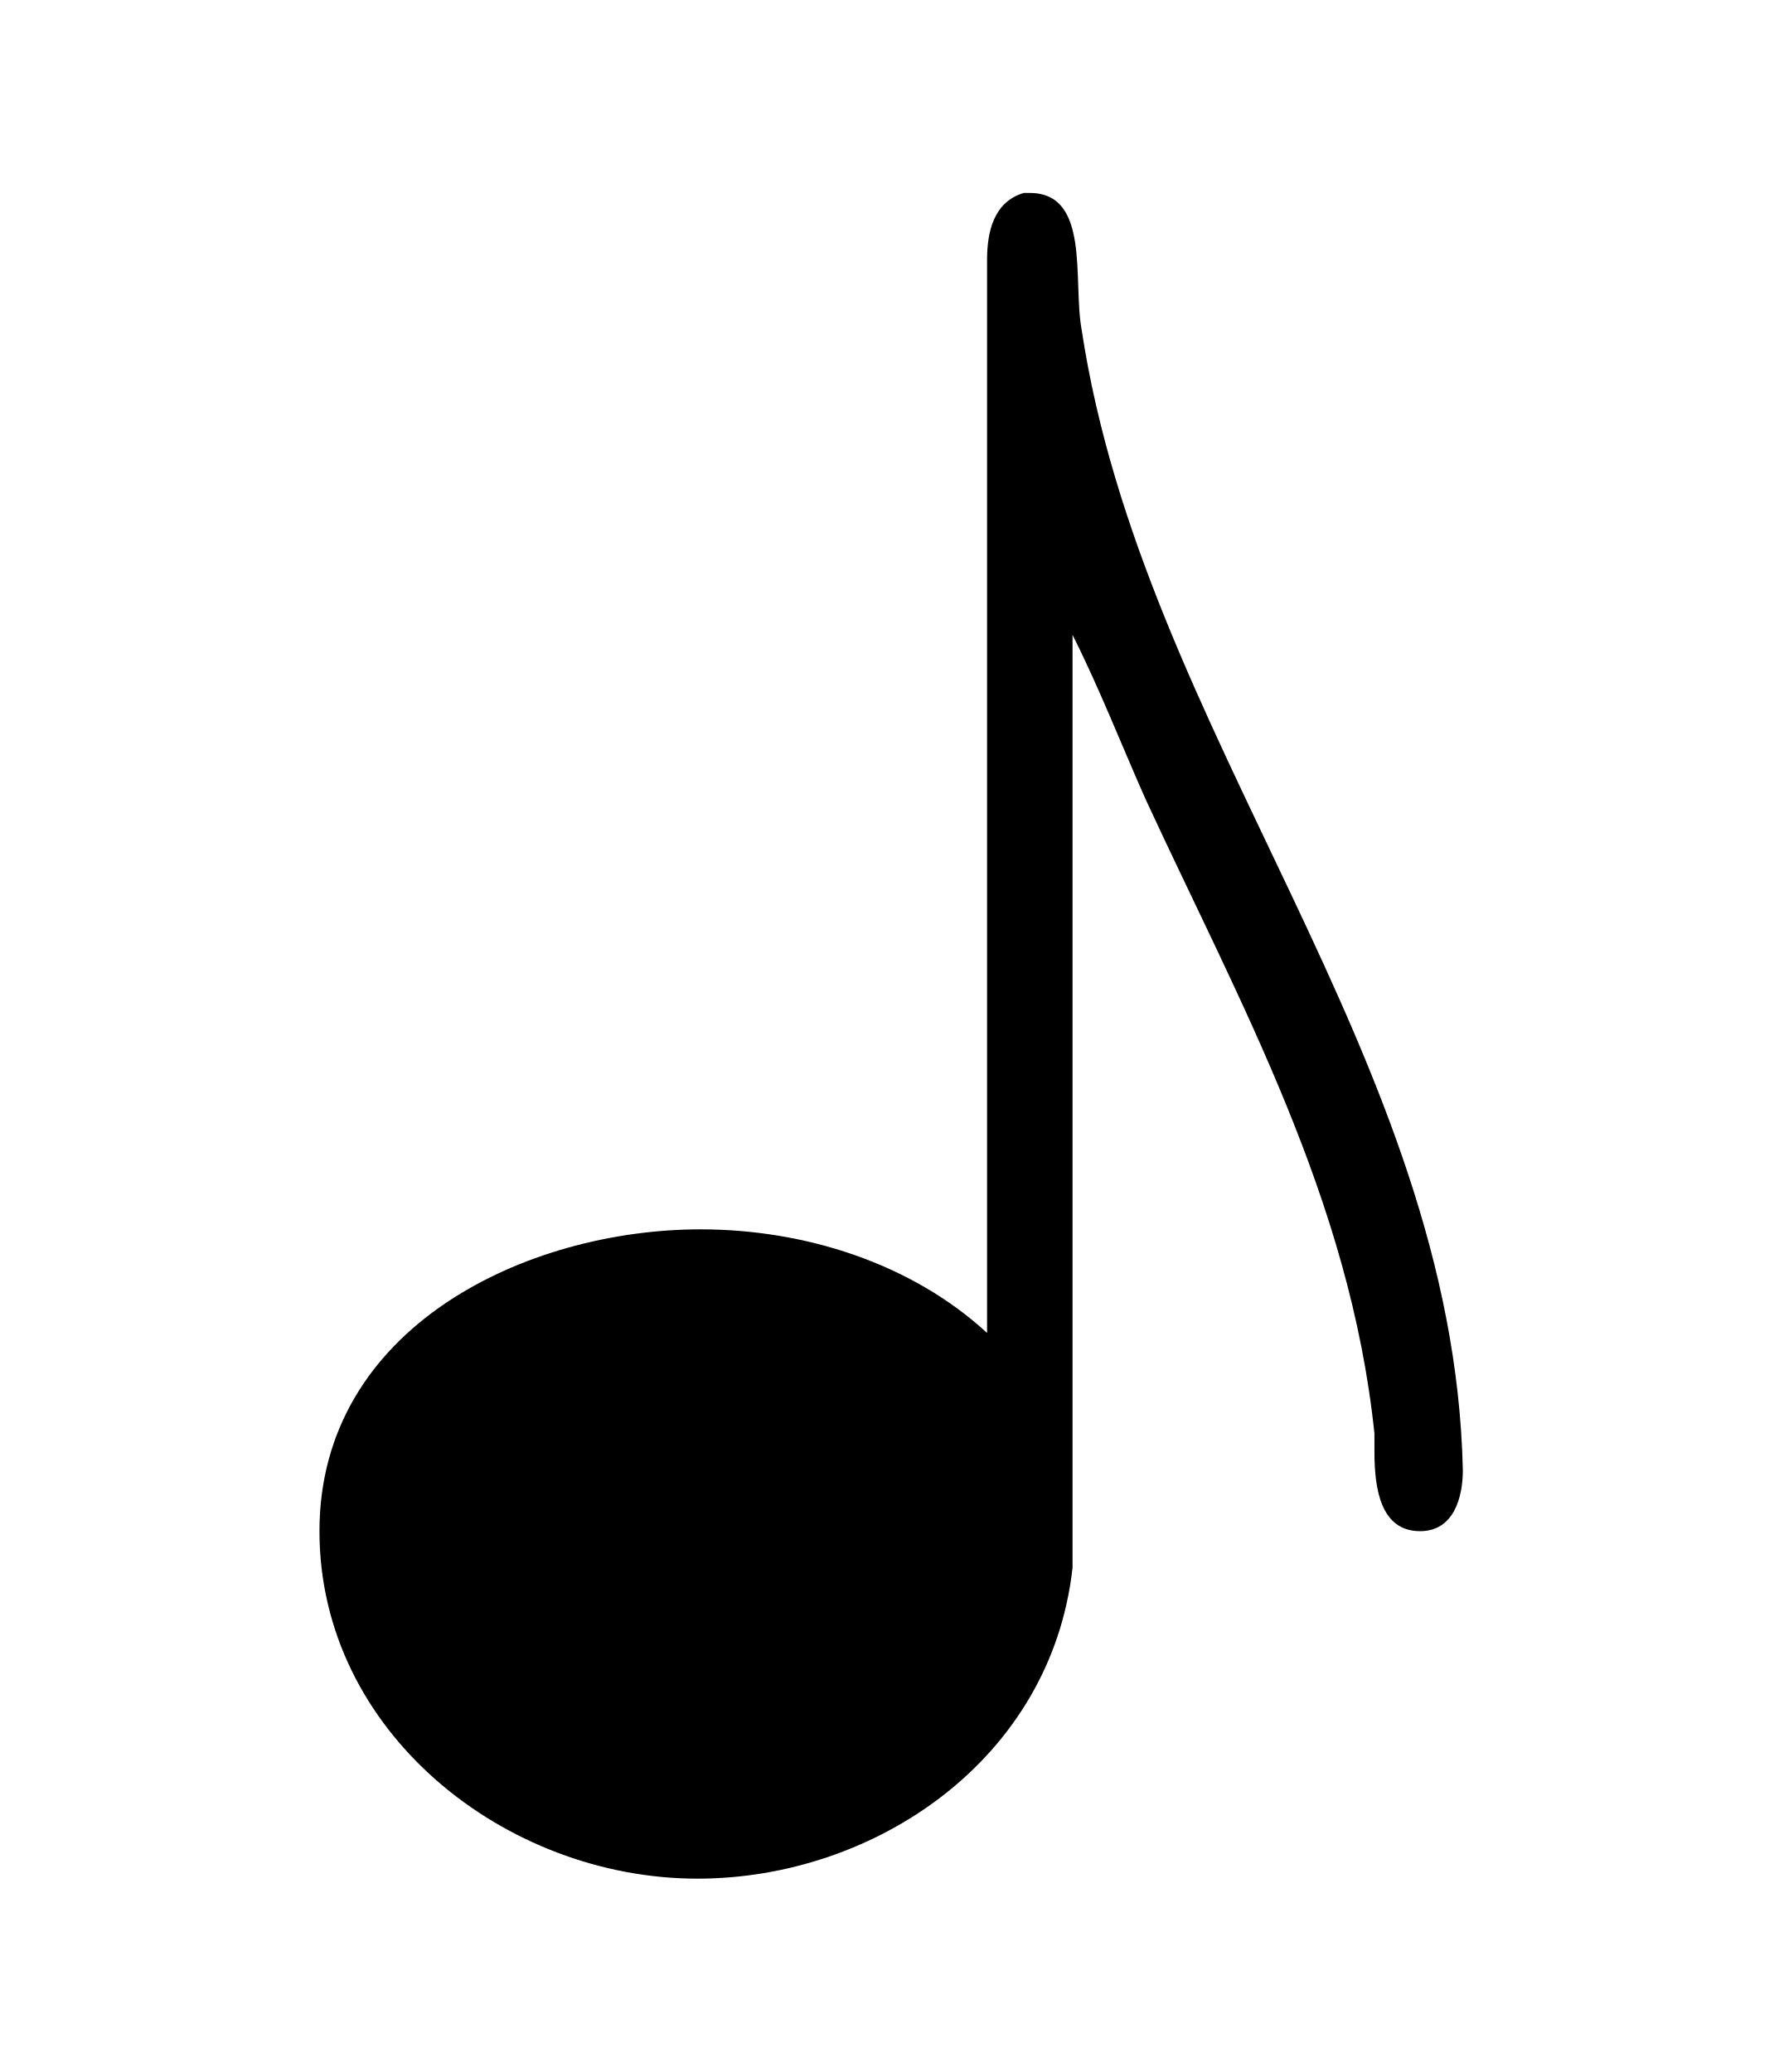
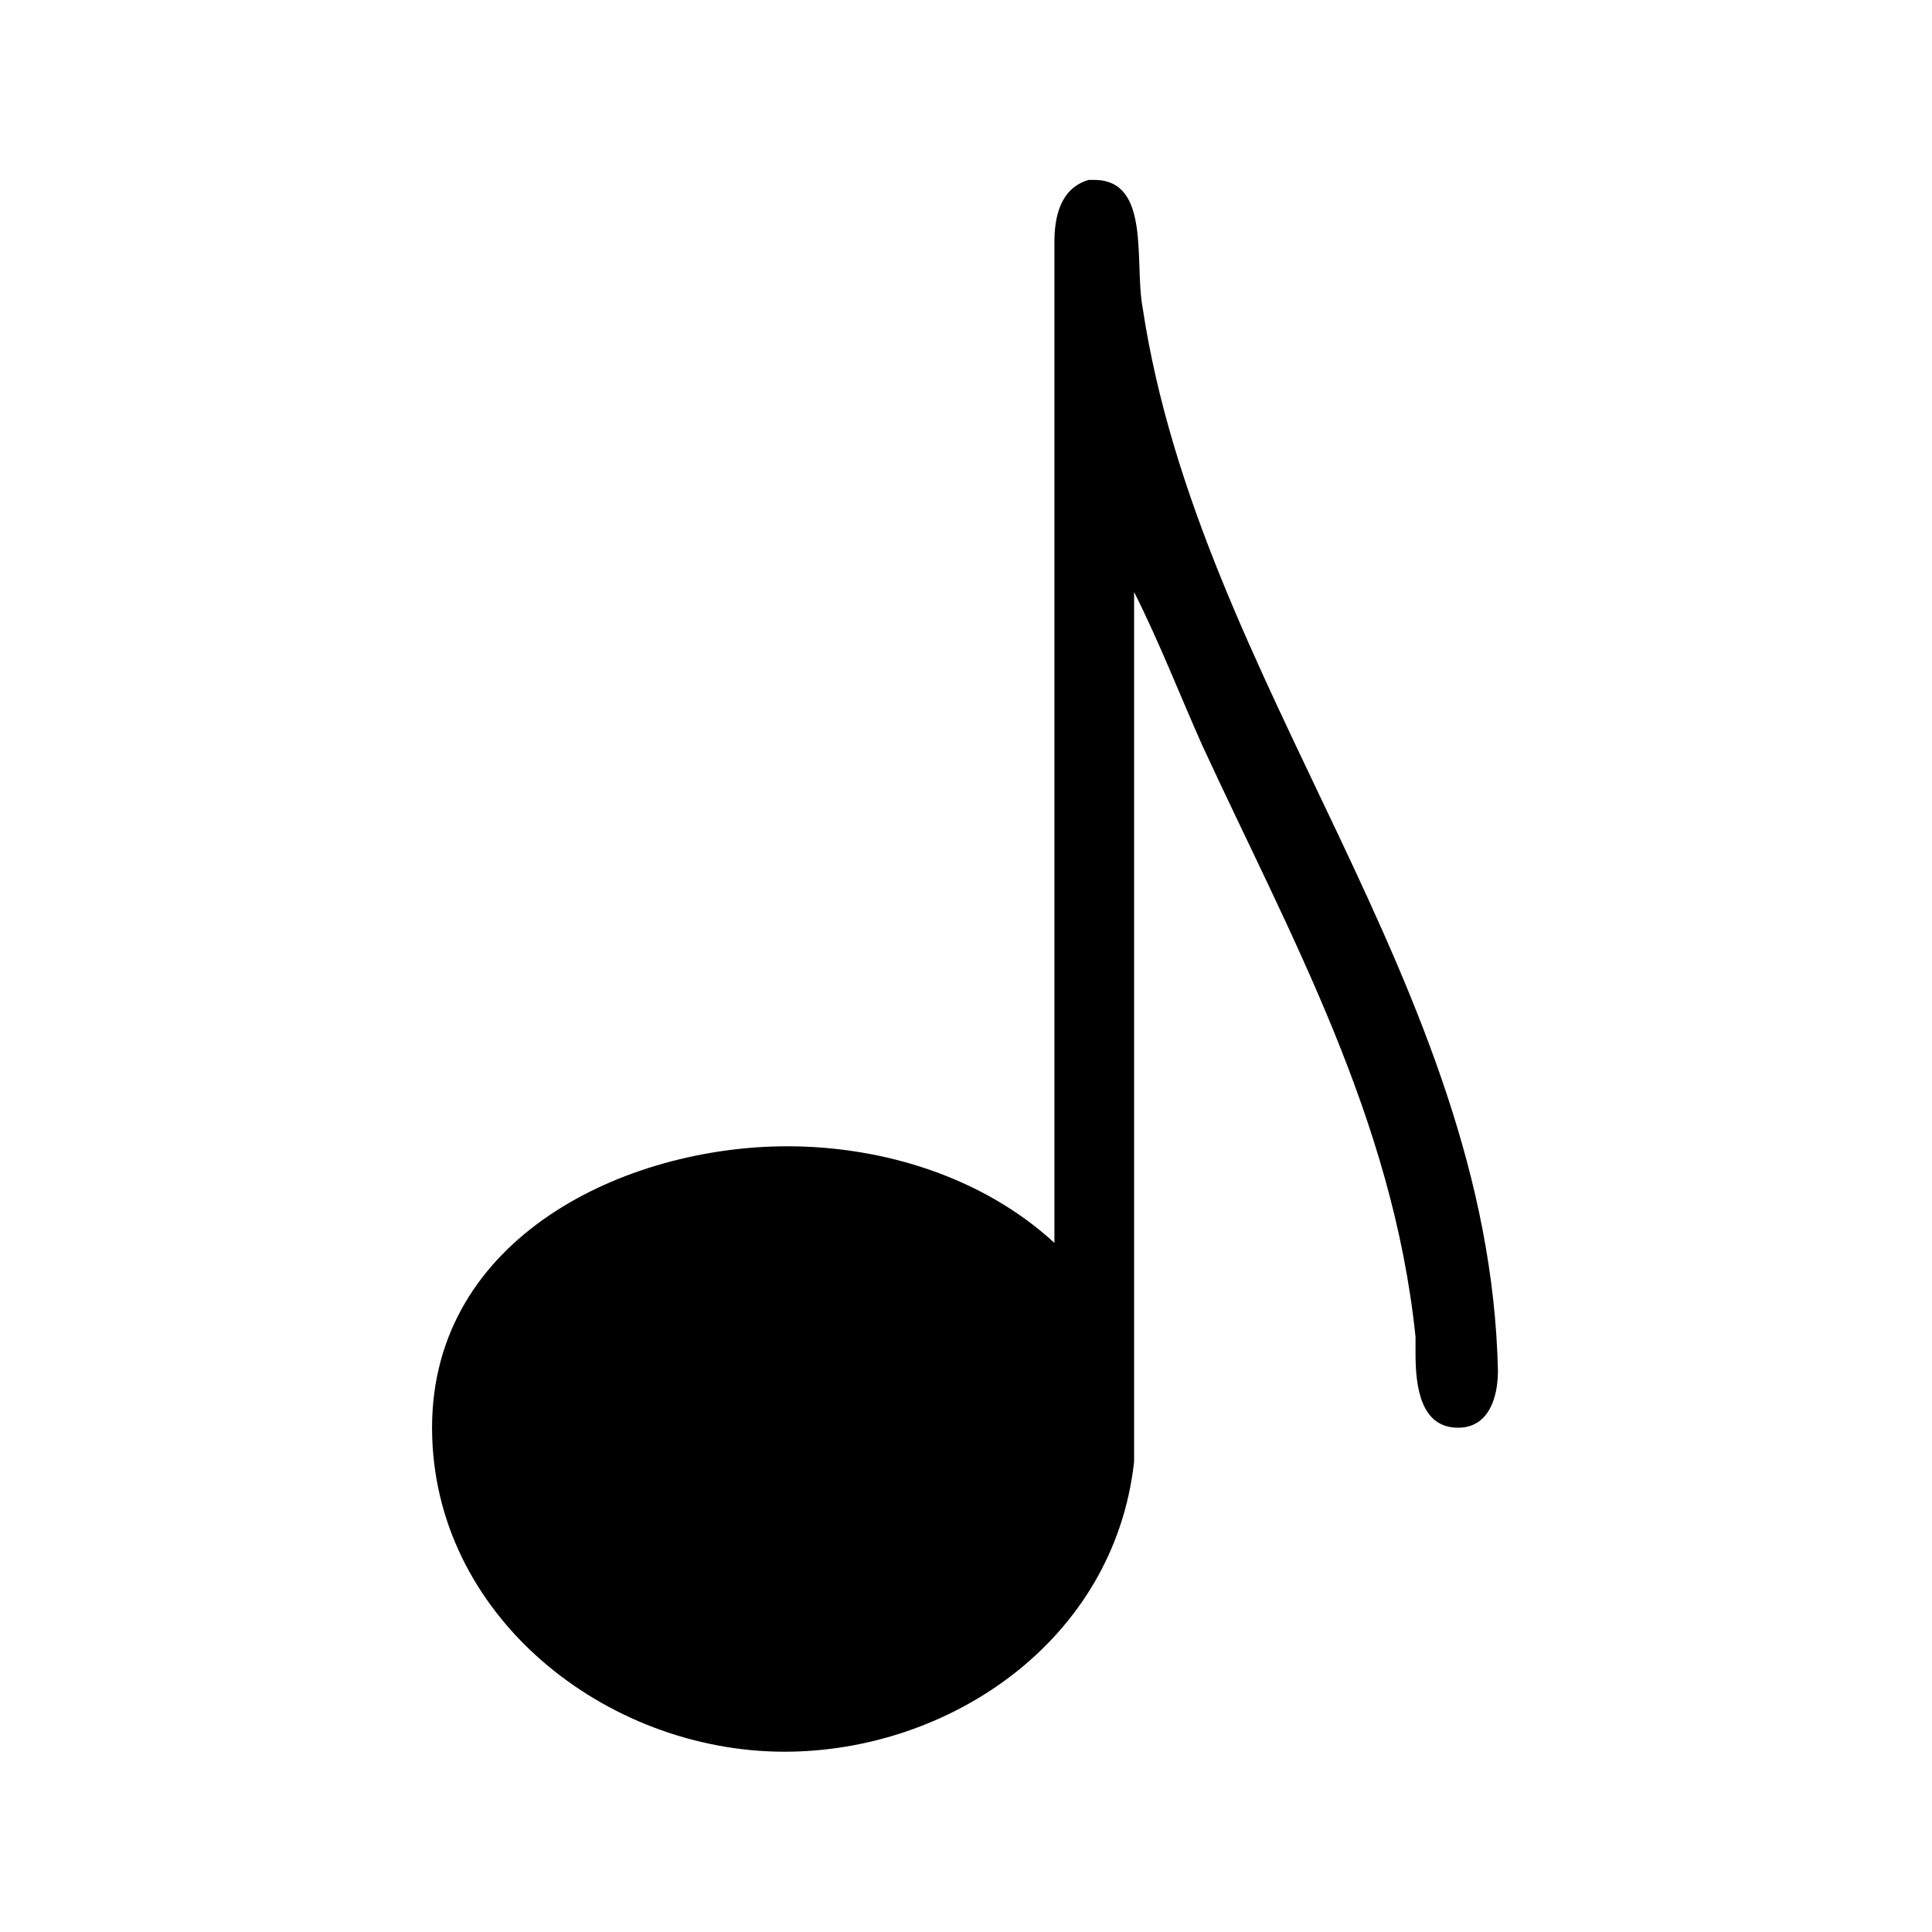
- <svg xmlns="http://www.w3.org/2000/svg" xmlns:xlink="http://www.w3.org/1999/xlink" width="9.14pt" height="10.62pt" viewBox="0 0 9.14 10.62">
+ <svg xmlns="http://www.w3.org/2000/svg" xmlns:xlink="http://www.w3.org/1999/xlink" width="10.62pt" height="10.62pt" viewBox="0 0 10.62 10.62">
  <defs>
    <g>
      <g id="glyph-0-0">
-         <path d="M 6.5 -1.766 C 6.453 -3.891 4.859 -5.547 4.547 -7.609 C 4.5 -7.859 4.594 -8.312 4.281 -8.312 L 4.25 -8.312 C 4.094 -8.266 4.062 -8.109 4.062 -7.969 L 4.062 -2.469 C 3.672 -2.828 3.125 -3 2.594 -3 C 1.703 -3 0.641 -2.5 0.641 -1.453 C 0.641 -0.422 1.594 0.328 2.578 0.328 C 3.484 0.328 4.391 -0.281 4.5 -1.266 L 4.5 -6.047 C 4.641 -5.766 4.75 -5.484 4.875 -5.203 C 5.359 -4.156 5.922 -3.156 6.047 -1.953 L 6.047 -1.859 C 6.047 -1.672 6.078 -1.453 6.281 -1.453 C 6.453 -1.453 6.5 -1.625 6.5 -1.766 Z M 6.5 -1.766 " />
+         <path style="stroke:none;" d="M 6.5 -1.766 C 6.453 -3.891 4.859 -5.547 4.547 -7.609 C 4.5 -7.859 4.594 -8.312 4.281 -8.312 L 4.25 -8.312 C 4.094 -8.266 4.062 -8.109 4.062 -7.969 L 4.062 -2.469 C 3.672 -2.828 3.125 -3 2.594 -3 C 1.703 -3 0.641 -2.5 0.641 -1.453 C 0.641 -0.422 1.594 0.328 2.578 0.328 C 3.484 0.328 4.391 -0.281 4.5 -1.266 L 4.5 -6.047 C 4.641 -5.766 4.75 -5.484 4.875 -5.203 C 5.359 -4.156 5.922 -3.156 6.047 -1.953 L 6.047 -1.859 C 6.047 -1.672 6.078 -1.453 6.281 -1.453 C 6.453 -1.453 6.5 -1.625 6.5 -1.766 Z M 6.5 -1.766 " />
      </g>
    </g>
  </defs>
  <g fill="rgb(0%, 0%, 0%)" fill-opacity="1">
-     <use xlink:href="#glyph-0-0" x="0.996" y="9.301" />
+     <use xlink:href="#glyph-0-0" x="1.734" y="9.301" />
  </g>
</svg>
